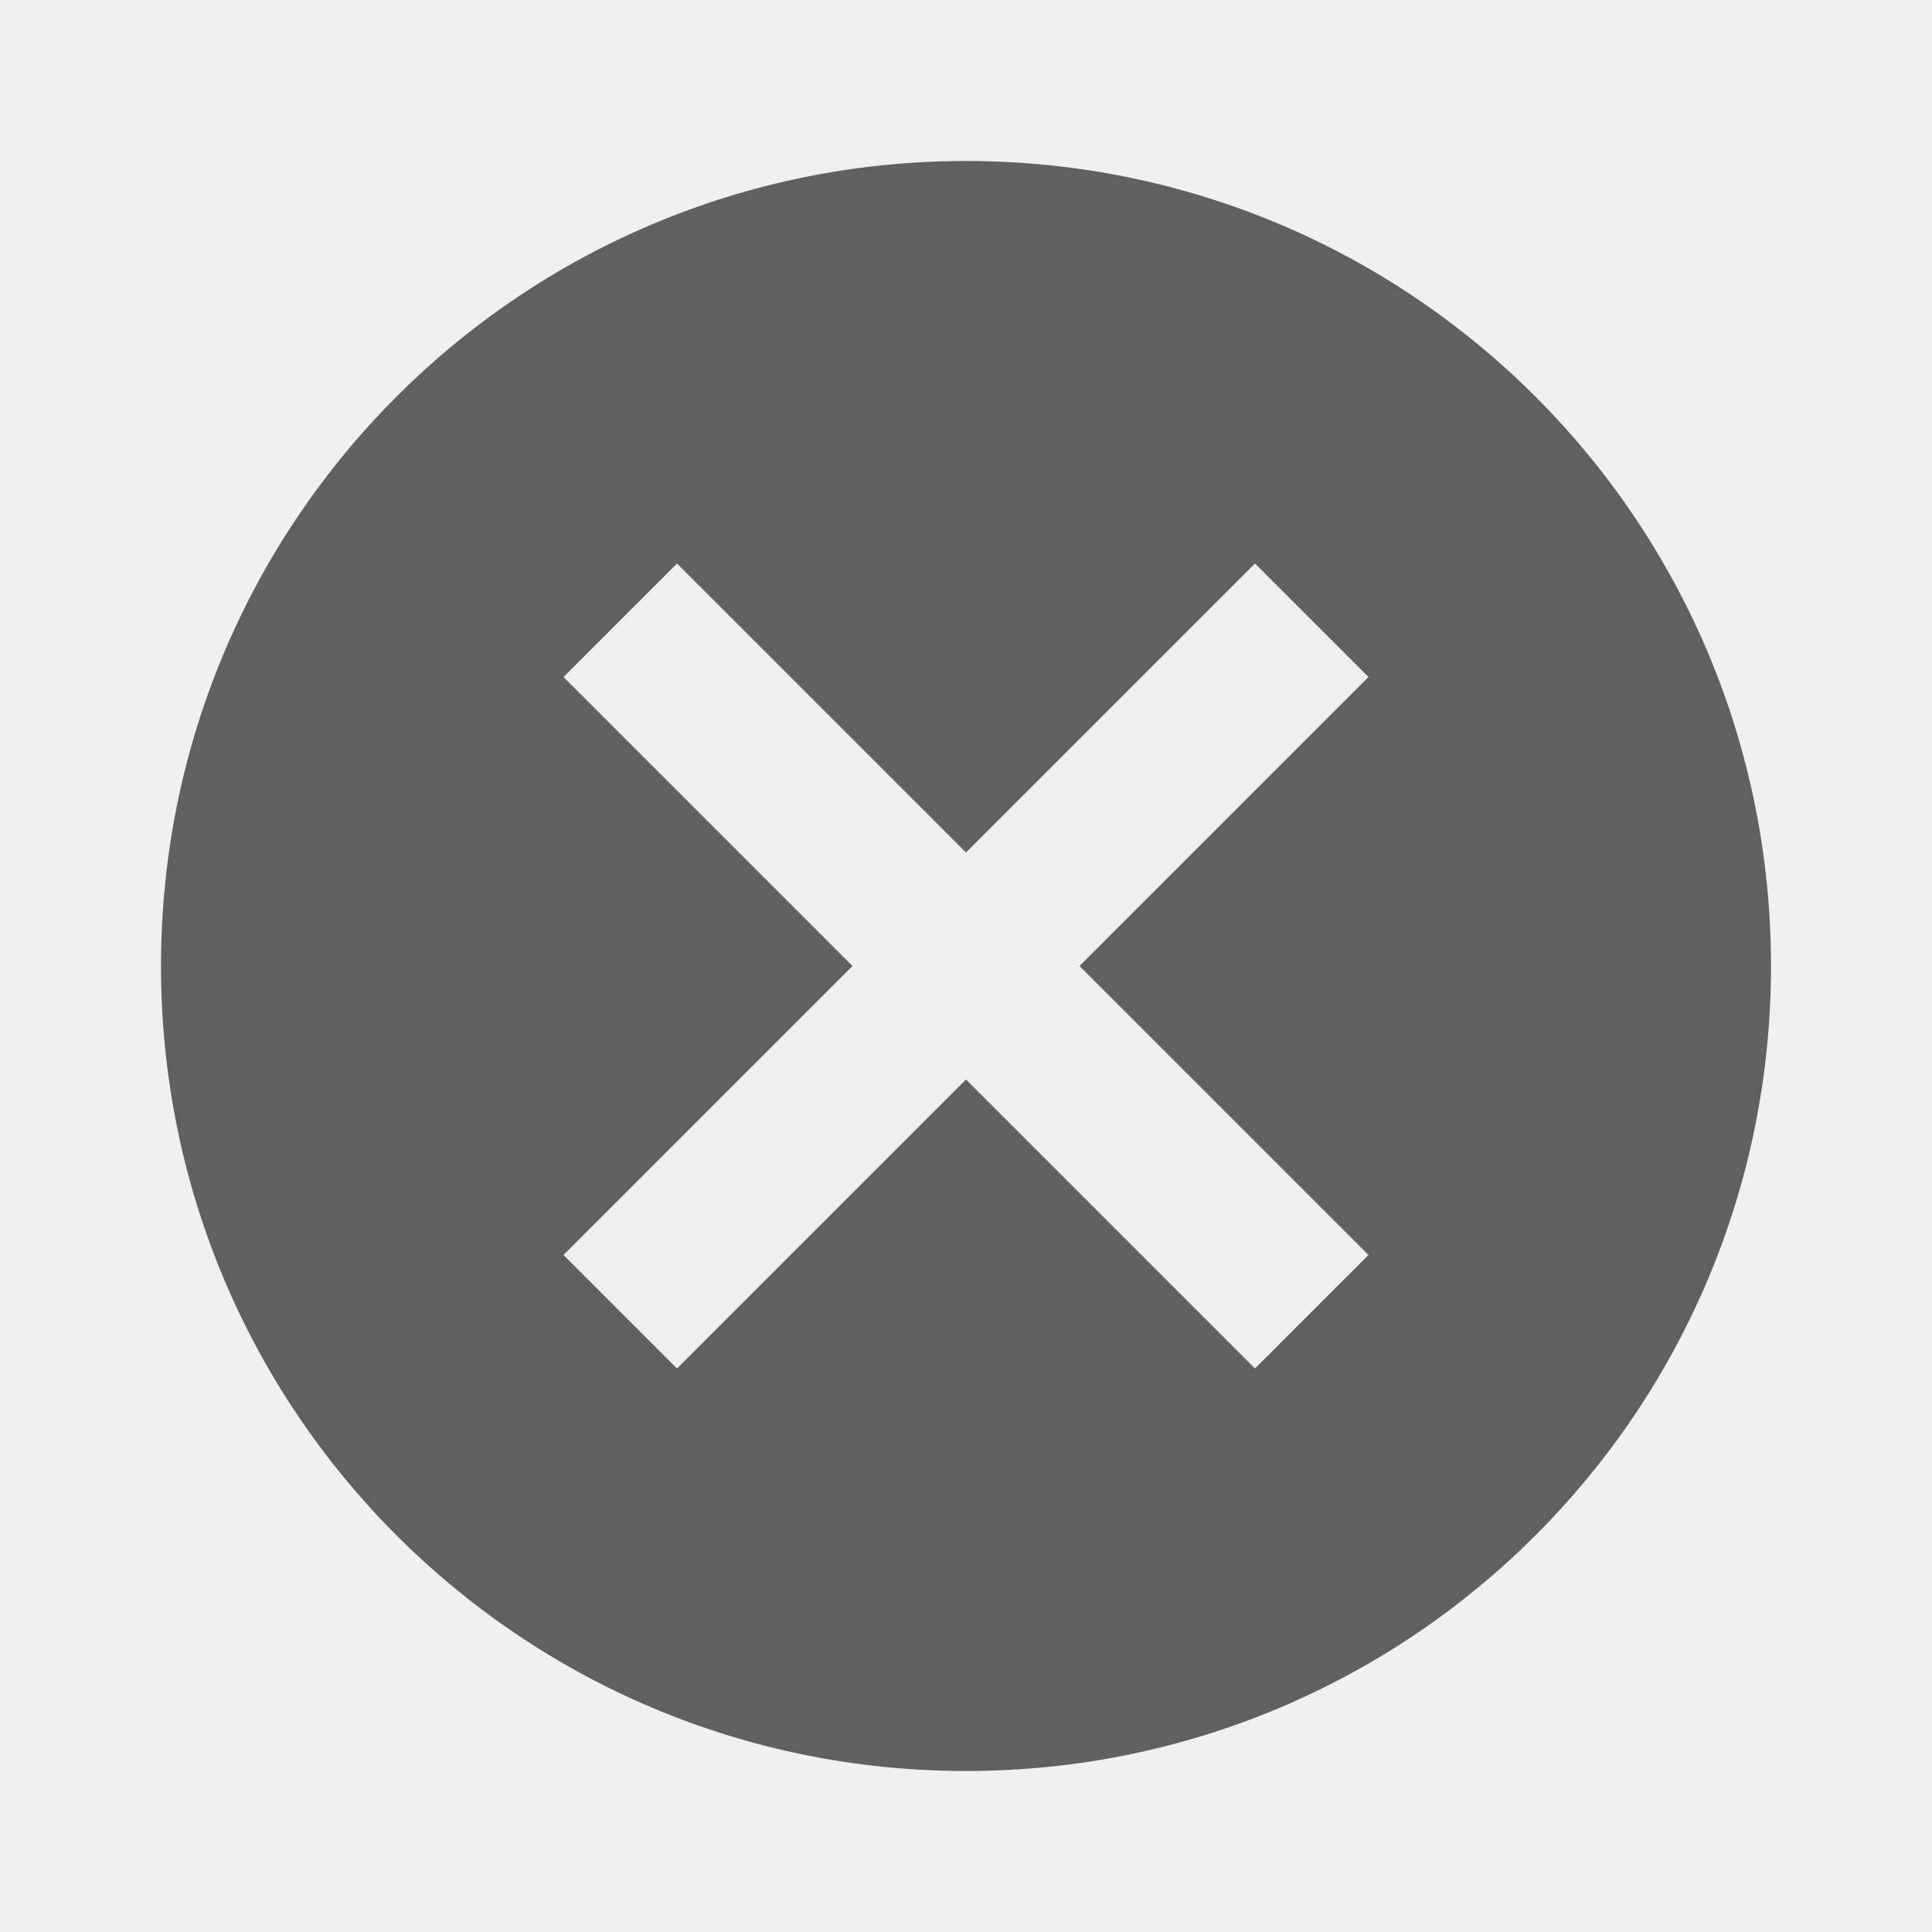
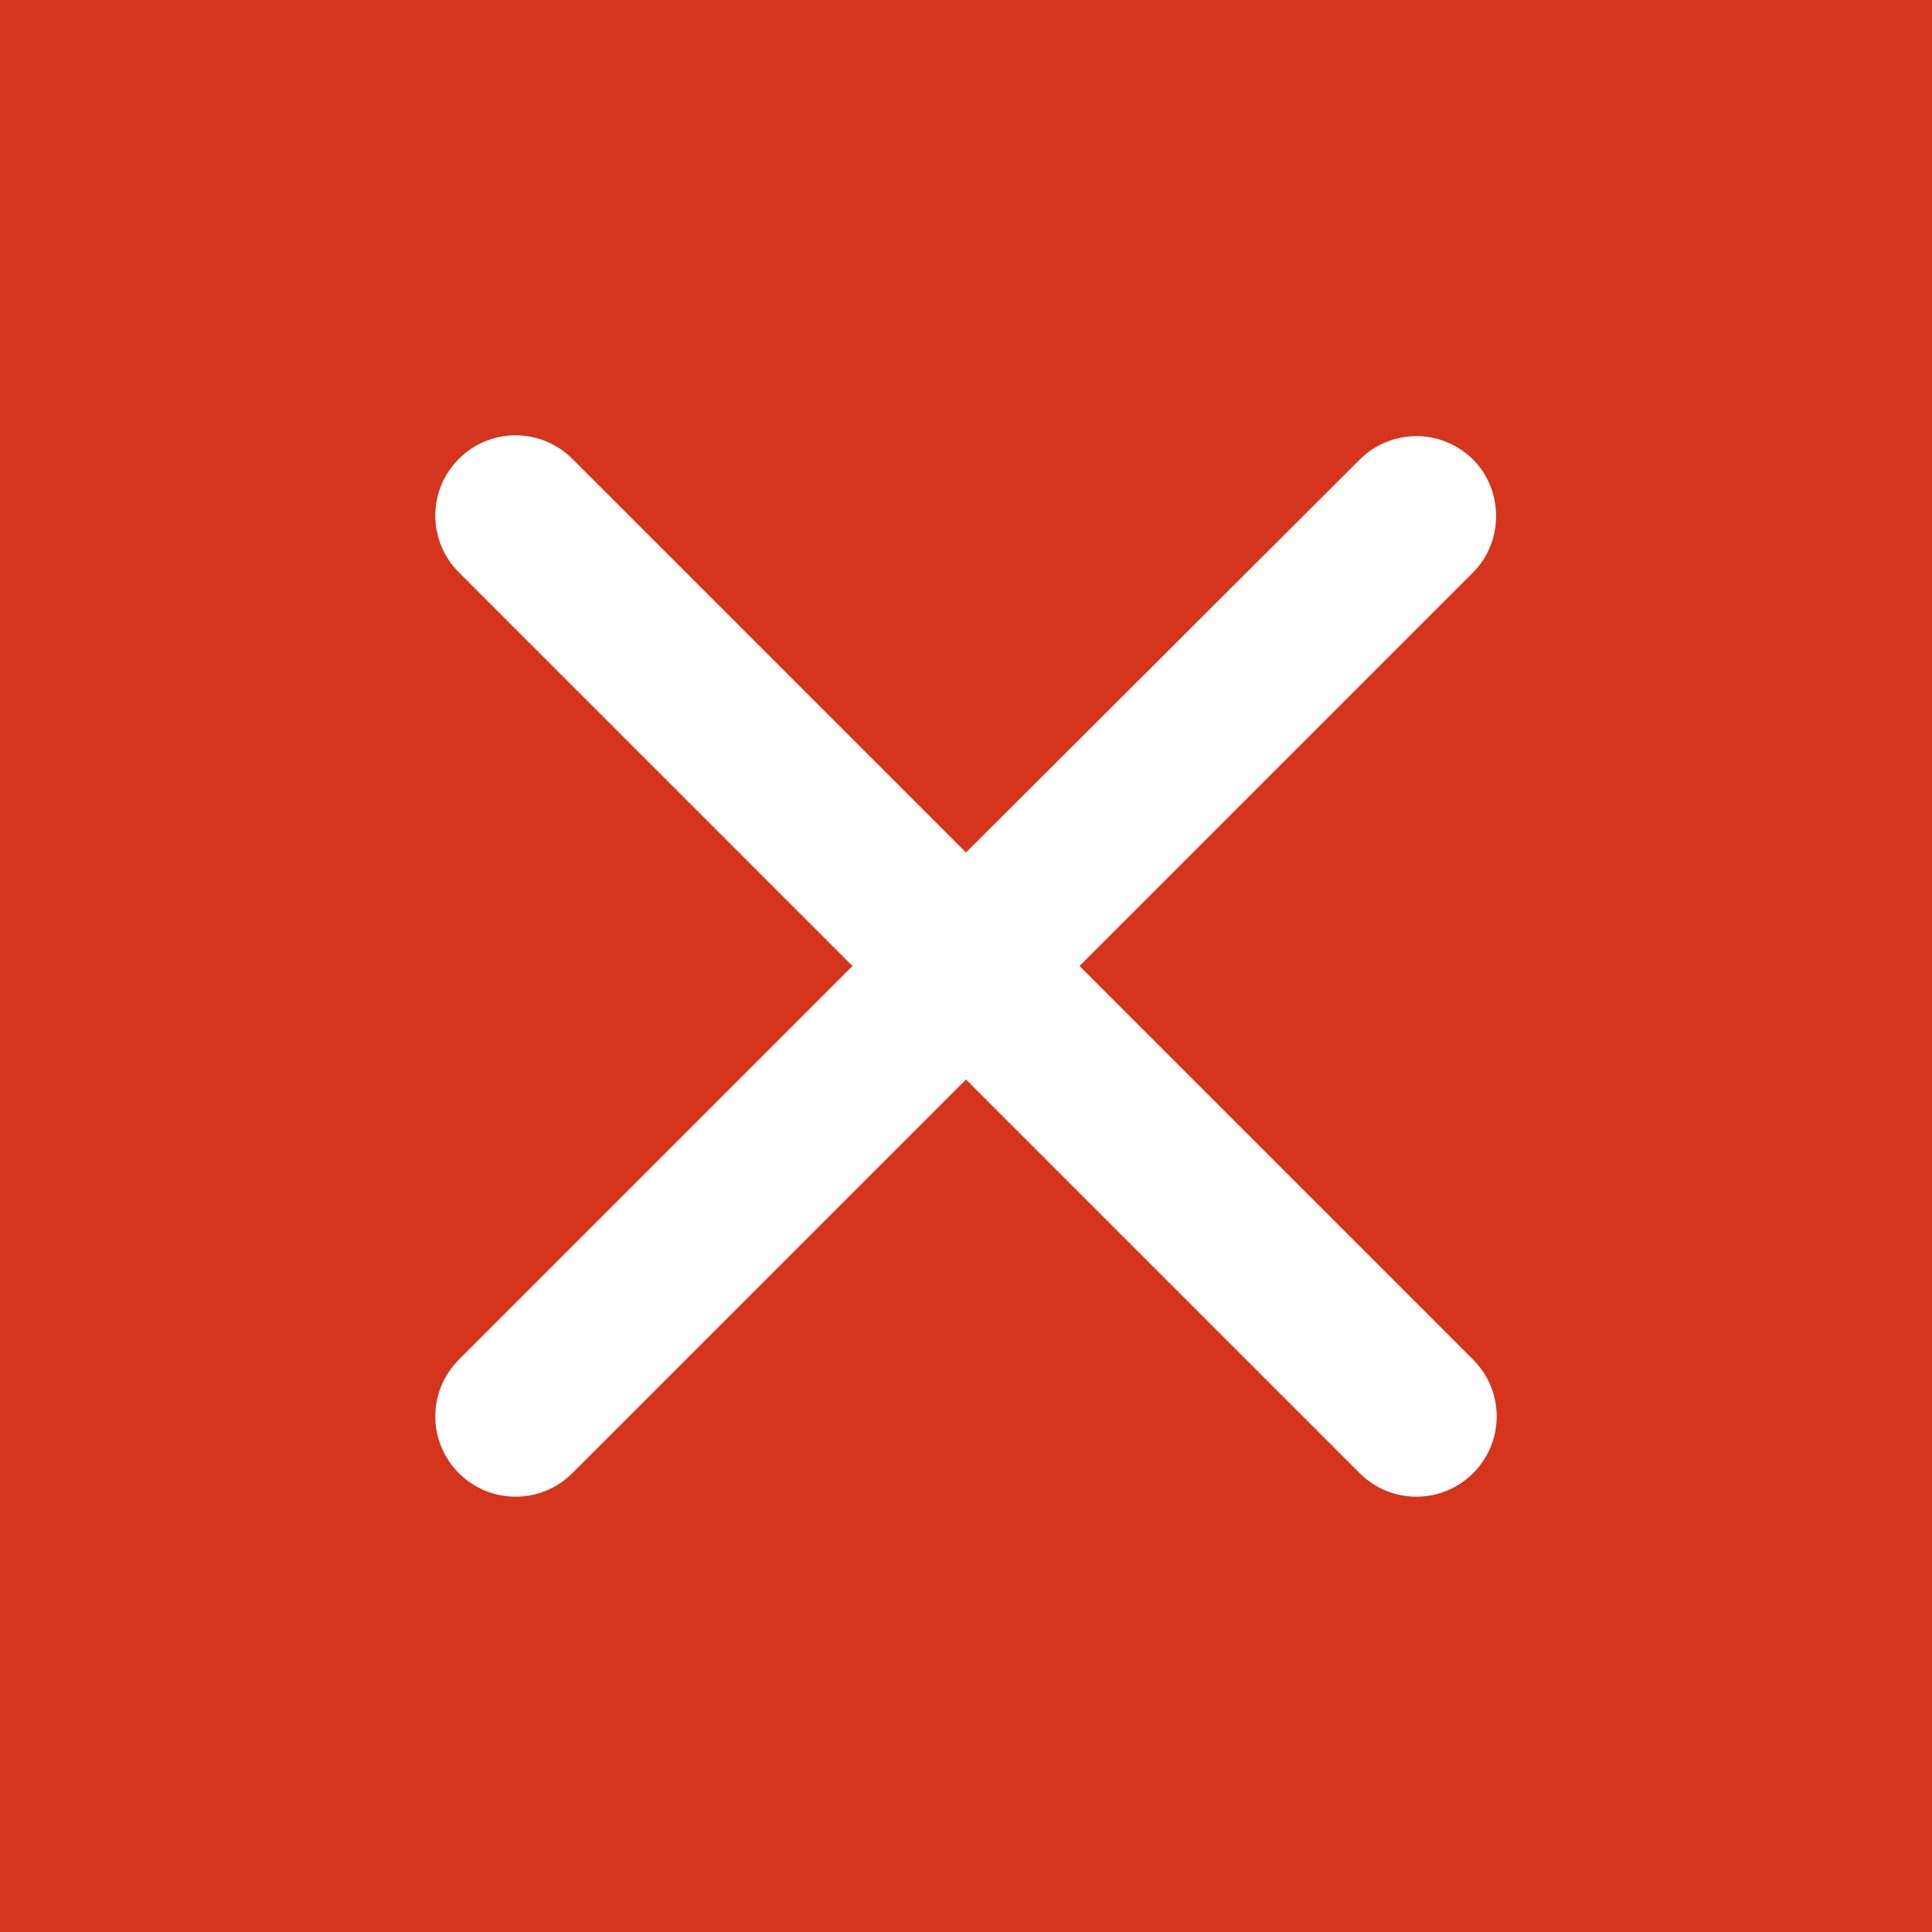
- <svg xmlns="http://www.w3.org/2000/svg" viewBox="0 0 24 24" fill="rgba(0, 0, 0, 0.6)">
-   <path d="M0 0h24v24H0z" fill="none" />
-   <path d="M12 2C6.47 2 2 6.47 2 12s4.47 10 10 10 10-4.47 10-10S17.53 2 12 2zm5 13.59L15.59 17 12 13.41 8.41 17 7 15.59 10.59 12 7 8.41 8.41 7 12 10.59 15.59 7 17 8.41 13.41 12 17 15.59z" />
+ <svg xmlns="http://www.w3.org/2000/svg" viewBox="0 0 24 24" fill="white" width="18px" height="18px">
+   <path d="M0 0h24v24H0V0z" fill="#d4351c" />
+   <path d="M18.3 5.71c-.39-.39-1.02-.39-1.41 0L12 10.59 7.11 5.7c-.39-.39-1.02-.39-1.41 0-.39.39-.39 1.02 0 1.41L10.59 12 5.7 16.89c-.39.39-.39 1.02 0 1.41.39.39 1.02.39 1.41 0L12 13.41l4.89 4.89c.39.39 1.02.39 1.41 0 .39-.39.39-1.02 0-1.41L13.41 12l4.89-4.89c.38-.38.38-1.02 0-1.4z" />
</svg>
